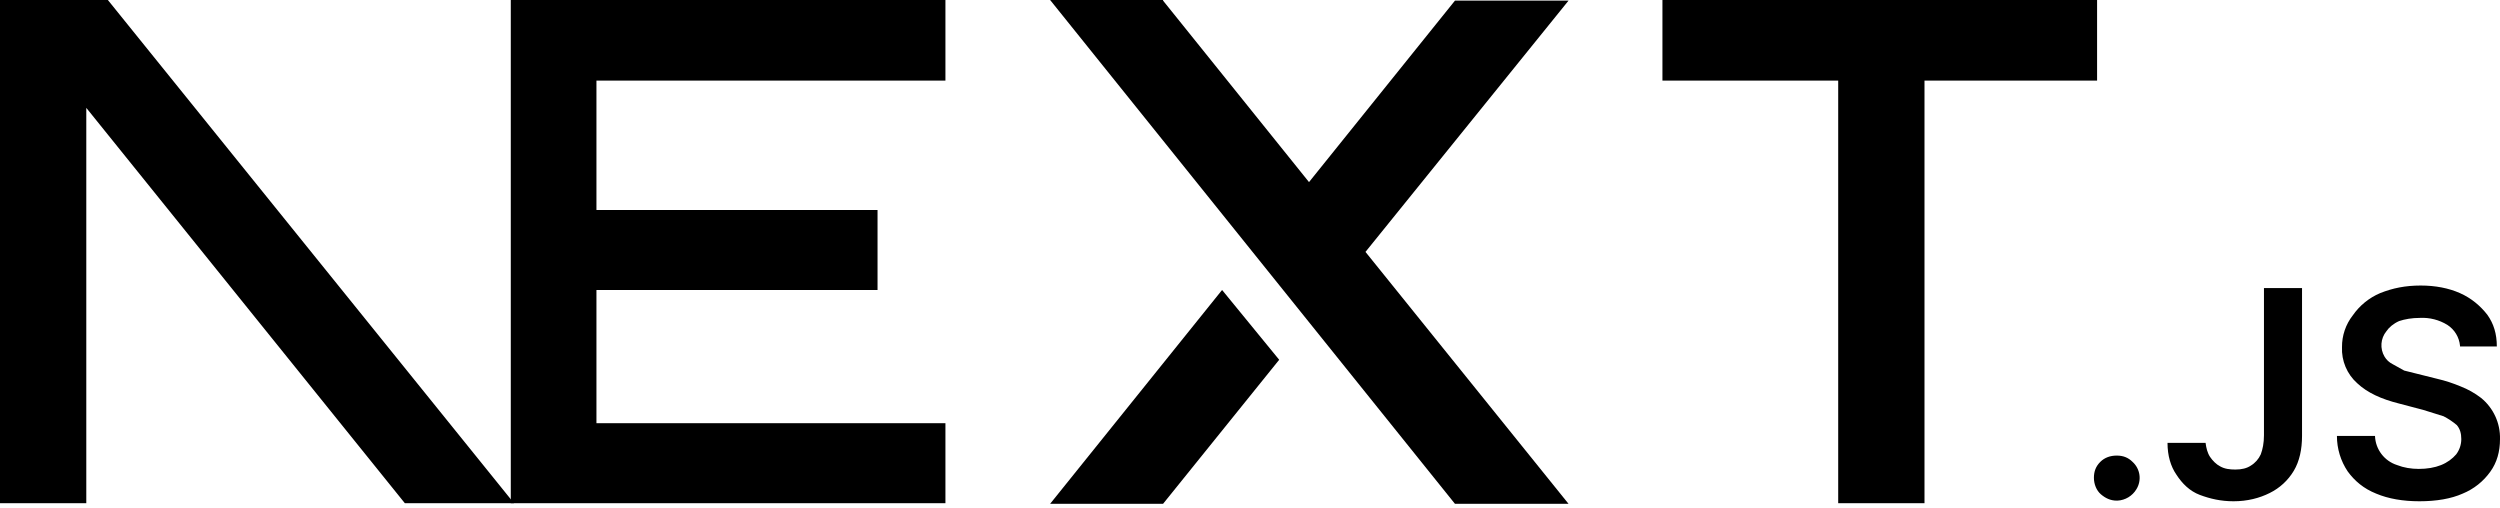
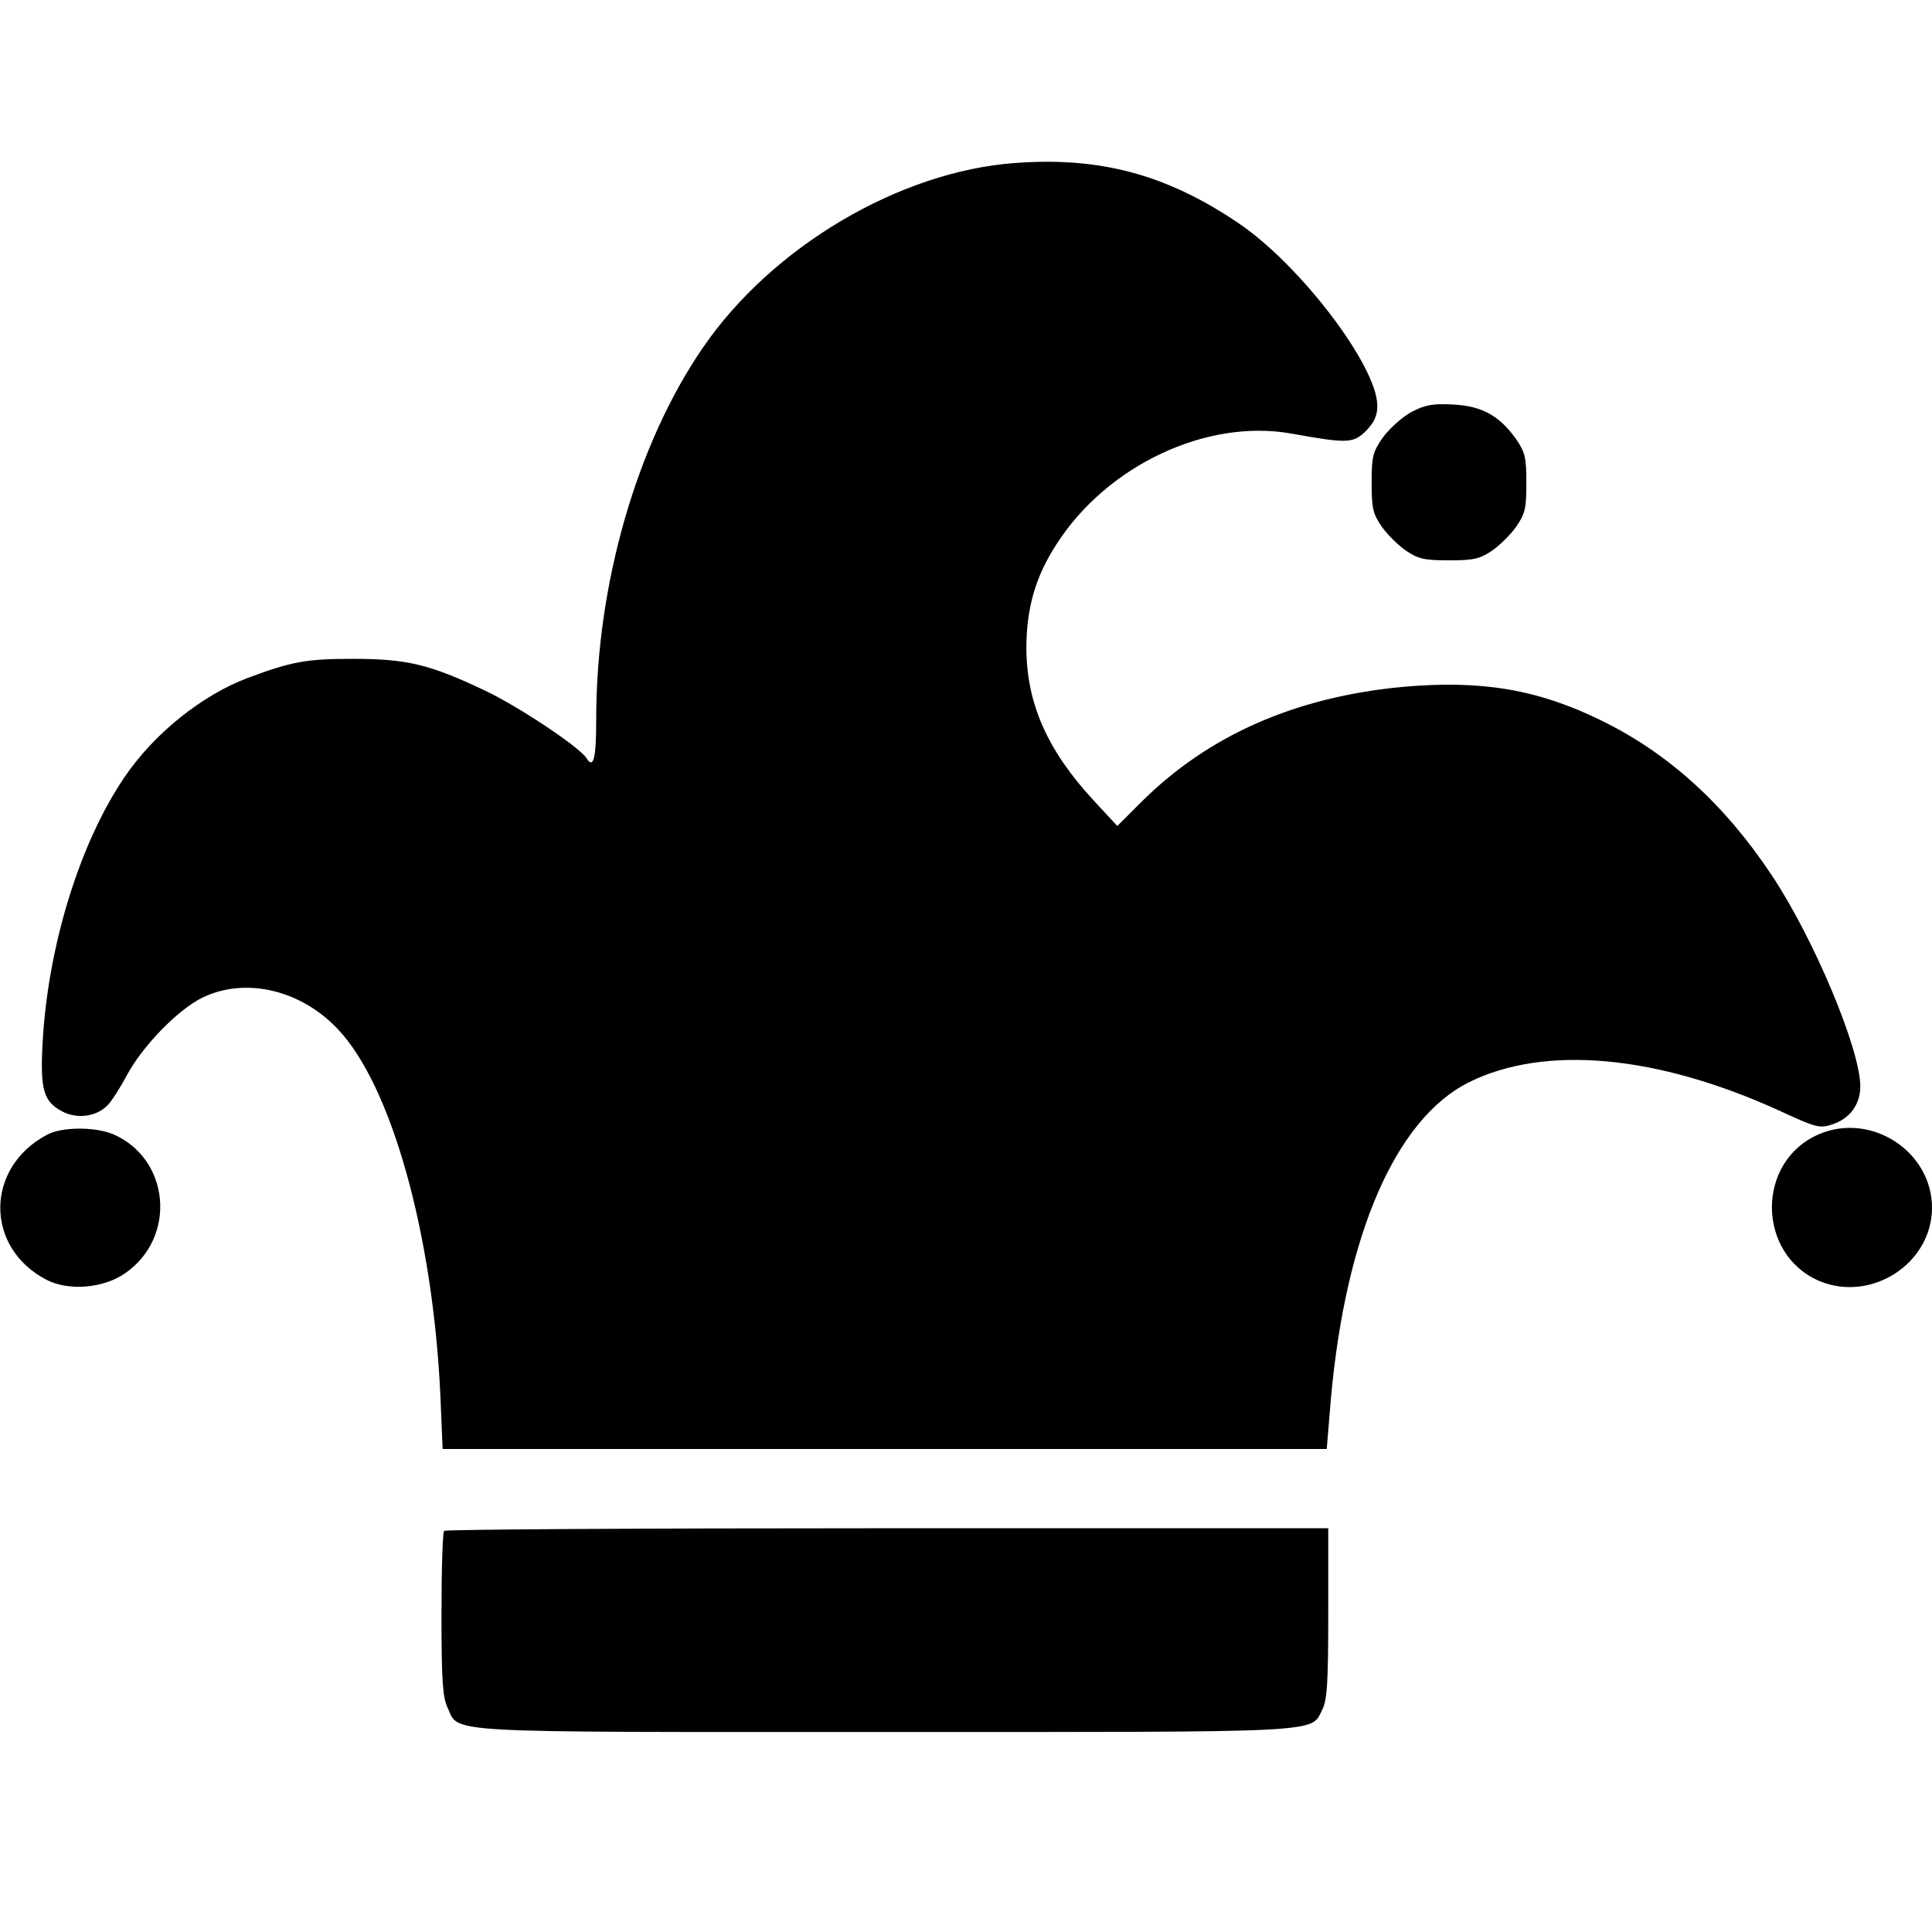
- <svg xmlns="http://www.w3.org/2000/svg" fill="none" viewBox="0 0 394 80">
-   <path fill="#000" d="M262 0h68.5v12.7h-27.2v66.6h-13.6V12.7H262V0ZM149 0v12.7H94v20.4h44.3v12.6H94v21h55v12.6H80.5V0h68.7zm34.3 0h-17.8l63.8 79.4h17.9l-32-39.7 32-39.6h-17.9l-23 28.6-23-28.6zm18.3 56.7-9-11-27.1 33.7h17.8l18.3-22.7z" />
-   <path fill="#000" d="M81 79.3 17 0H0v79.3h13.6V17l50.2 62.3H81Zm252.6-.4c-1 0-1.8-.4-2.5-1s-1.1-1.6-1.1-2.6.3-1.8 1-2.5 1.6-1 2.6-1 1.8.3 2.5 1a3.4 3.4 0 0 1 .6 4.3 3.7 3.7 0 0 1-3 1.8zm23.2-33.5h6v23.3c0 2.1-.4 4-1.3 5.5a9.1 9.1 0 0 1-3.8 3.5c-1.6.8-3.5 1.3-5.7 1.3-2 0-3.7-.4-5.3-1s-2.8-1.8-3.7-3.2c-.9-1.3-1.4-3-1.4-5h6c.1.8.3 1.6.7 2.2s1 1.2 1.6 1.5c.7.4 1.5.5 2.4.5 1 0 1.8-.2 2.4-.6a4 4 0 0 0 1.6-1.8c.3-.8.5-1.8.5-3V45.5zm30.9 9.1a4.4 4.4 0 0 0-2-3.3 7.5 7.5 0 0 0-4.3-1.1c-1.3 0-2.4.2-3.3.5-.9.4-1.6 1-2 1.6a3.5 3.5 0 0 0-.3 4c.3.5.7.9 1.3 1.2l1.8 1 2 .5 3.2.8c1.3.3 2.5.7 3.7 1.2a13 13 0 0 1 3.2 1.8 8.1 8.1 0 0 1 3 6.5c0 2-.5 3.7-1.5 5.1a10 10 0 0 1-4.4 3.5c-1.8.8-4.1 1.2-6.8 1.2-2.6 0-4.9-.4-6.8-1.2-2-.8-3.4-2-4.5-3.5a10 10 0 0 1-1.7-5.6h6a5 5 0 0 0 3.5 4.6c1 .4 2.2.6 3.4.6 1.3 0 2.5-.2 3.5-.6 1-.4 1.8-1 2.4-1.7a4 4 0 0 0 .8-2.4c0-.9-.2-1.6-.7-2.2a11 11 0 0 0-2.1-1.4l-3.2-1-3.8-1c-2.8-.7-5-1.7-6.6-3.2a7.2 7.2 0 0 1-2.4-5.7 8 8 0 0 1 1.7-5 10 10 0 0 1 4.3-3.5c2-.8 4-1.2 6.4-1.2 2.3 0 4.4.4 6.2 1.2 1.8.8 3.2 2 4.3 3.4 1 1.4 1.5 3 1.5 5h-5.8z" />
+ <svg xmlns="http://www.w3.org/2000/svg" version="1.0" width="512pt" height="512pt" viewBox="0 0 512 512" preserveAspectRatio="xMidYMid meet">
+   <g transform="translate(0,512) scale(0.1,-0.1)" fill="#000000" stroke="none">
+     <path d="M2690 4688 c-306 -22 -644 -222 -827 -489 -176 -256 -283 -629 -283 -985 0 -105 -7 -133 -26 -103 -18 29 -180 137 -269 179 -147 70 -208 84 -350 84 -123 0 -161 -7 -277 -50 -123 -46 -251 -149 -329 -265 -118 -174 -202 -447 -216 -701 -7 -124 2 -157 51 -183 41 -22 94 -14 123 18 11 12 33 47 49 77 41 77 135 174 200 206 113 55 259 22 358 -82 143 -149 253 -543 273 -971 l6 -143 1171 0 1172 0 11 133 c39 435 171 740 364 838 202 101 501 74 828 -76 93 -43 104 -46 136 -35 47 15 75 53 75 101 0 98 -123 392 -235 560 -125 188 -273 322 -450 409 -169 83 -318 108 -524 90 -286 -26 -519 -128 -698 -307 l-62 -62 -63 68 c-123 133 -177 257 -178 402 0 107 24 191 80 277 134 209 398 333 622 293 150 -27 164 -26 198 7 22 23 30 40 30 67 0 104 -203 372 -367 483 -190 129 -367 177 -593 160z" />
+     <path d="M3740 4028 c-25 -14 -58 -44 -75 -67 -27 -39 -30 -50 -30 -120 0 -68 3 -82 27 -117 15 -21 44 -50 65 -64 31 -21 48 -25 113 -25 65 0 82 4 113 25 21 14 50 43 65 64 24 35 27 49 27 116 0 67 -3 81 -27 116 -44 62 -90 88 -167 92 -55 3 -74 -1 -111 -20z" />
+     <path d="M125 2113 c-165 -87 -166 -300 -1 -385 59 -30 151 -22 208 18 138 96 118 305 -34 369 -48 19 -134 19 -173 -2z" />
+     <path d="M4820 2114 c-167 -72 -165 -318 2 -389 137 -57 297 46 298 193 1 150 -161 256 -300 196z" />
+     <path d="M1177 1063 c-4 -3 -7 -103 -7 -221 0 -174 3 -220 16 -247 32 -69 -35 -65 1158 -65 1179 0 1129 -3 1160 59 13 25 16 70 16 256 l0 225 -1168 0 c-643 0 -1172 -3 -1175 -7z" />
+   </g>
</svg>
